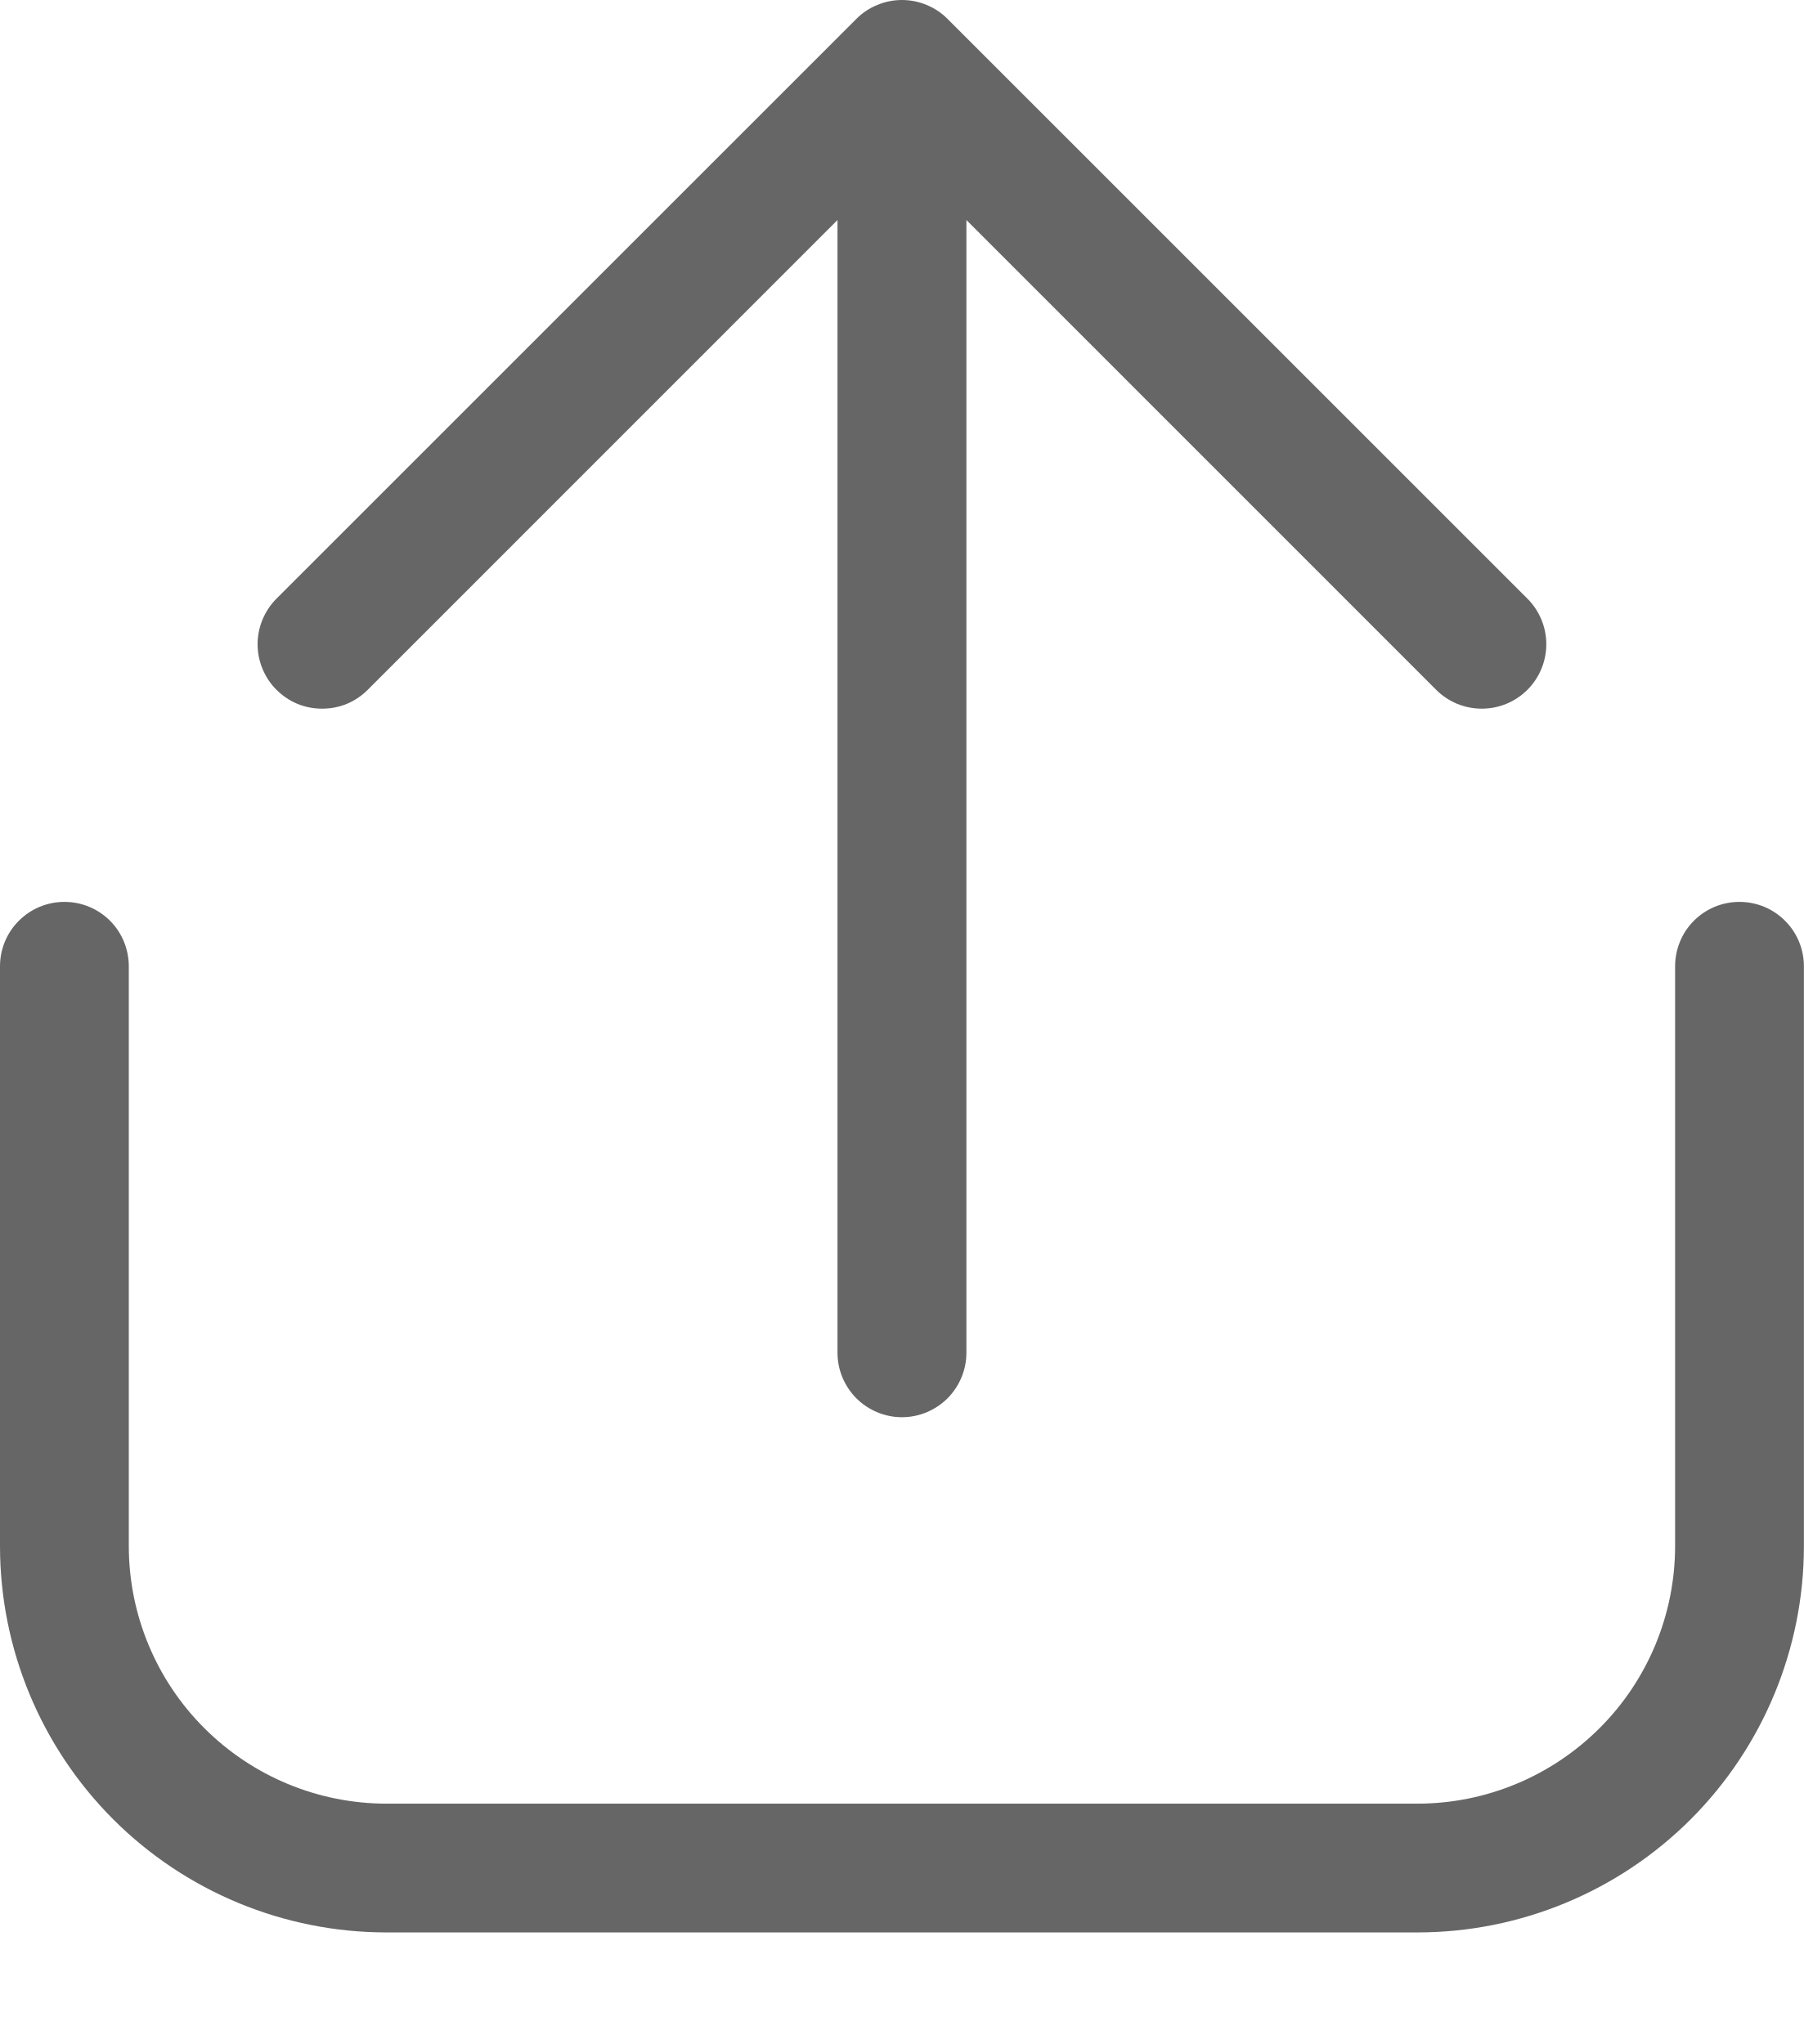
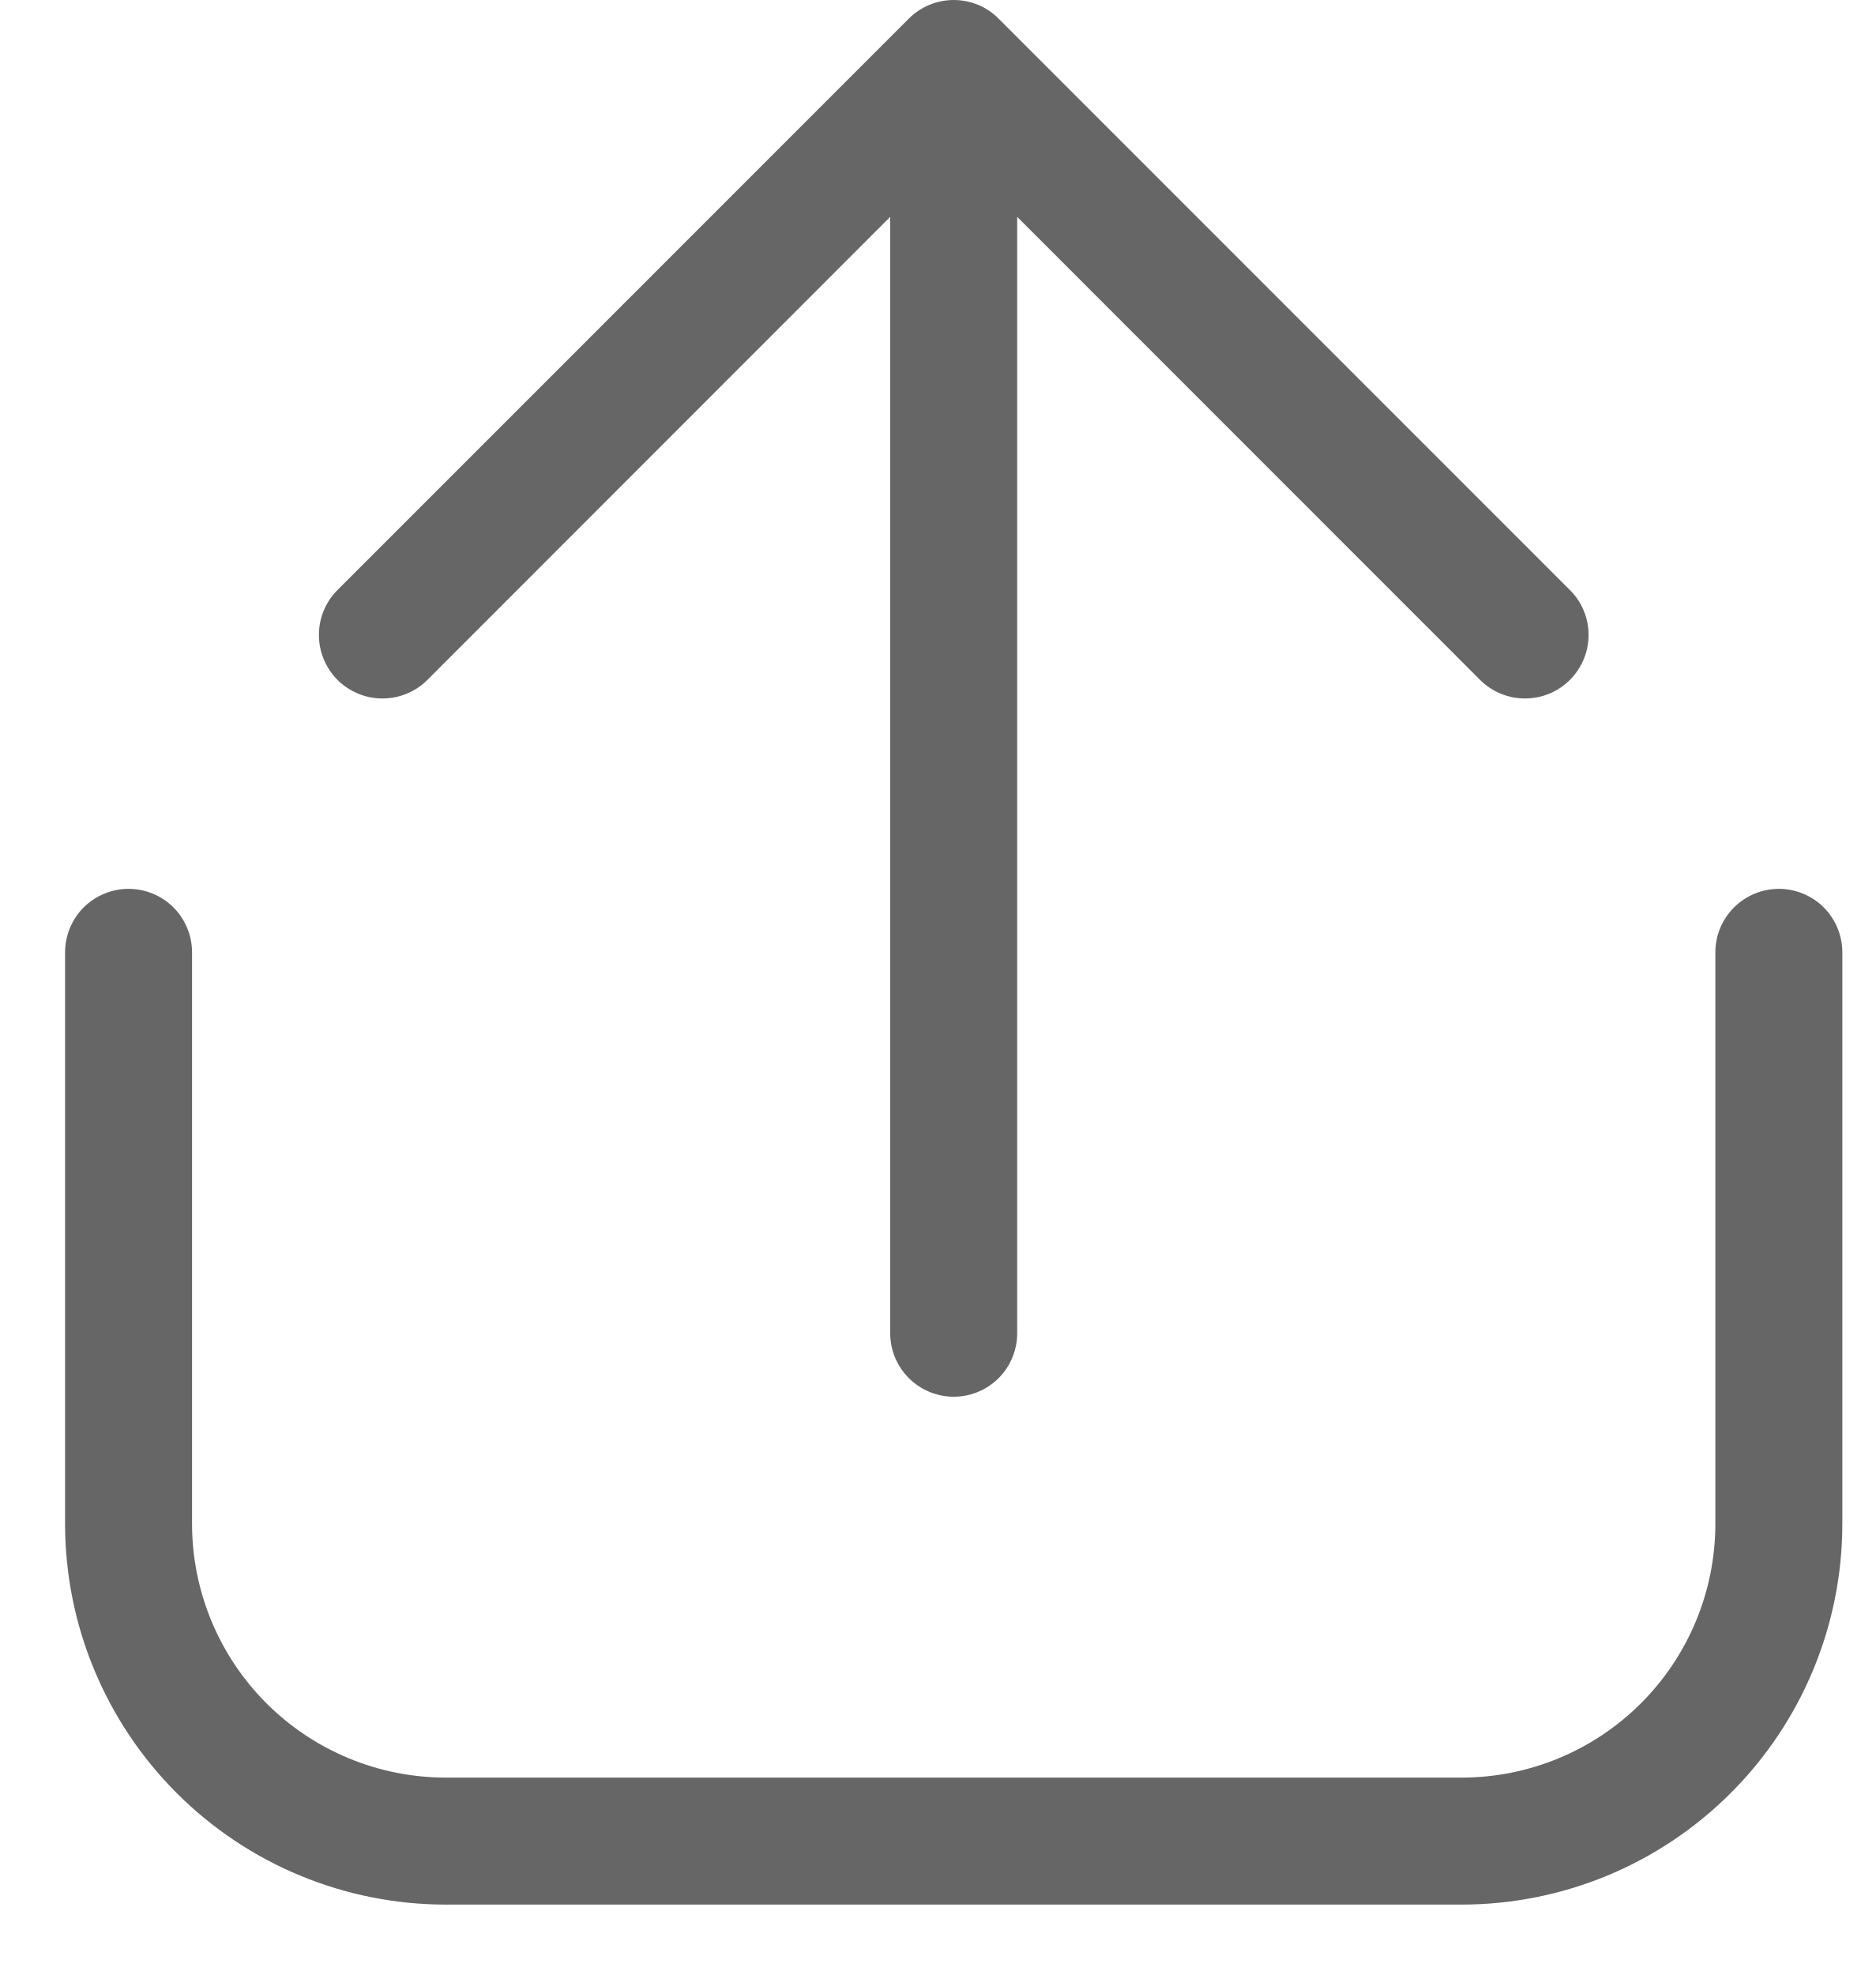
- <svg xmlns="http://www.w3.org/2000/svg" width="15" height="17" viewBox="0 0 15 17" fill="none">
-   <path d="M7.879 0.157C7.83 0.107 7.77 0.068 7.705 0.041C7.64 0.014 7.57 0 7.5 0C7.43 0 7.36 0.014 7.295 0.041C7.23 0.068 7.17 0.107 7.121 0.157L2.299 4.979C2.249 5.029 2.21 5.088 2.183 5.153C2.156 5.218 2.142 5.288 2.142 5.358C2.142 5.429 2.156 5.498 2.183 5.563C2.21 5.628 2.249 5.688 2.299 5.737C2.349 5.787 2.408 5.827 2.473 5.854C2.538 5.881 2.608 5.894 2.679 5.894C2.749 5.894 2.819 5.881 2.884 5.854C2.949 5.827 3.008 5.787 3.058 5.737L6.964 1.83V11.251C6.964 11.393 7.021 11.529 7.121 11.63C7.222 11.73 7.358 11.787 7.5 11.787C7.642 11.787 7.778 11.73 7.879 11.63C7.979 11.529 8.036 11.393 8.036 11.251V1.83L11.942 5.737C12.043 5.838 12.179 5.894 12.321 5.894C12.464 5.894 12.6 5.838 12.701 5.737C12.801 5.637 12.858 5.5 12.858 5.358C12.858 5.216 12.801 5.079 12.701 4.979L7.879 0.157ZM1.071 8.037C1.071 7.895 1.015 7.758 0.915 7.658C0.814 7.557 0.678 7.501 0.536 7.501C0.394 7.501 0.257 7.557 0.157 7.658C0.056 7.758 0 7.895 0 8.037V12.858C0 13.711 0.339 14.528 0.941 15.131C1.544 15.734 2.362 16.072 3.214 16.072H11.786C12.638 16.072 13.456 15.734 14.059 15.131C14.661 14.528 15 13.711 15 12.858V8.037C15 7.895 14.944 7.758 14.843 7.658C14.743 7.557 14.606 7.501 14.464 7.501C14.322 7.501 14.186 7.557 14.085 7.658C13.985 7.758 13.929 7.895 13.929 8.037V12.858C13.929 13.426 13.703 13.972 13.301 14.373C12.899 14.775 12.354 15.001 11.786 15.001H3.214C2.646 15.001 2.101 14.775 1.699 14.373C1.297 13.972 1.071 13.426 1.071 12.858V8.037Z" fill="#666666" />
+ <svg xmlns="http://www.w3.org/2000/svg" width="19" height="20" viewBox="0 0 19 20" fill="none">
+   <path d="M10.114 0.189C10.055 0.129 9.984 0.081 9.906 0.049C9.827 0.017 9.744 0 9.659 0C9.575 0 9.491 0.017 9.413 0.049C9.335 0.081 9.264 0.129 9.204 0.189L3.418 5.975C3.359 6.034 3.311 6.105 3.279 6.183C3.246 6.261 3.23 6.345 3.23 6.43C3.23 6.514 3.246 6.598 3.279 6.676C3.311 6.754 3.359 6.825 3.418 6.885C3.478 6.945 3.549 6.992 3.627 7.024C3.705 7.057 3.789 7.073 3.873 7.073C3.958 7.073 4.042 7.057 4.12 7.024C4.198 6.992 4.269 6.945 4.329 6.885L9.016 2.196V13.501C9.016 13.672 9.084 13.835 9.205 13.956C9.325 14.076 9.489 14.144 9.659 14.144C9.83 14.144 9.993 14.076 10.114 13.956C10.234 13.835 10.302 13.672 10.302 13.501V2.196L14.99 6.885C15.111 7.006 15.274 7.073 15.445 7.073C15.616 7.073 15.779 7.006 15.9 6.885C16.021 6.764 16.089 6.6 16.089 6.43C16.089 6.259 16.021 6.095 15.9 5.975L10.114 0.189ZM1.945 9.644C1.945 9.474 1.877 9.31 1.757 9.189C1.636 9.069 1.473 9.001 1.302 9.001C1.132 9.001 0.968 9.069 0.847 9.189C0.727 9.31 0.659 9.474 0.659 9.644V15.43C0.659 16.453 1.066 17.434 1.789 18.157C2.512 18.881 3.493 19.287 4.516 19.287H14.802C15.825 19.287 16.806 18.881 17.529 18.157C18.253 17.434 18.659 16.453 18.659 15.43V9.644C18.659 9.474 18.591 9.31 18.471 9.189C18.35 9.069 18.187 9.001 18.016 9.001C17.846 9.001 17.682 9.069 17.562 9.189C17.441 9.31 17.373 9.474 17.373 9.644V15.43C17.373 16.112 17.102 16.766 16.62 17.248C16.138 17.73 15.484 18.001 14.802 18.001H4.516C3.834 18.001 3.18 17.73 2.698 17.248C2.216 16.766 1.945 16.112 1.945 15.43V9.644Z" fill="#666666" />
</svg>
